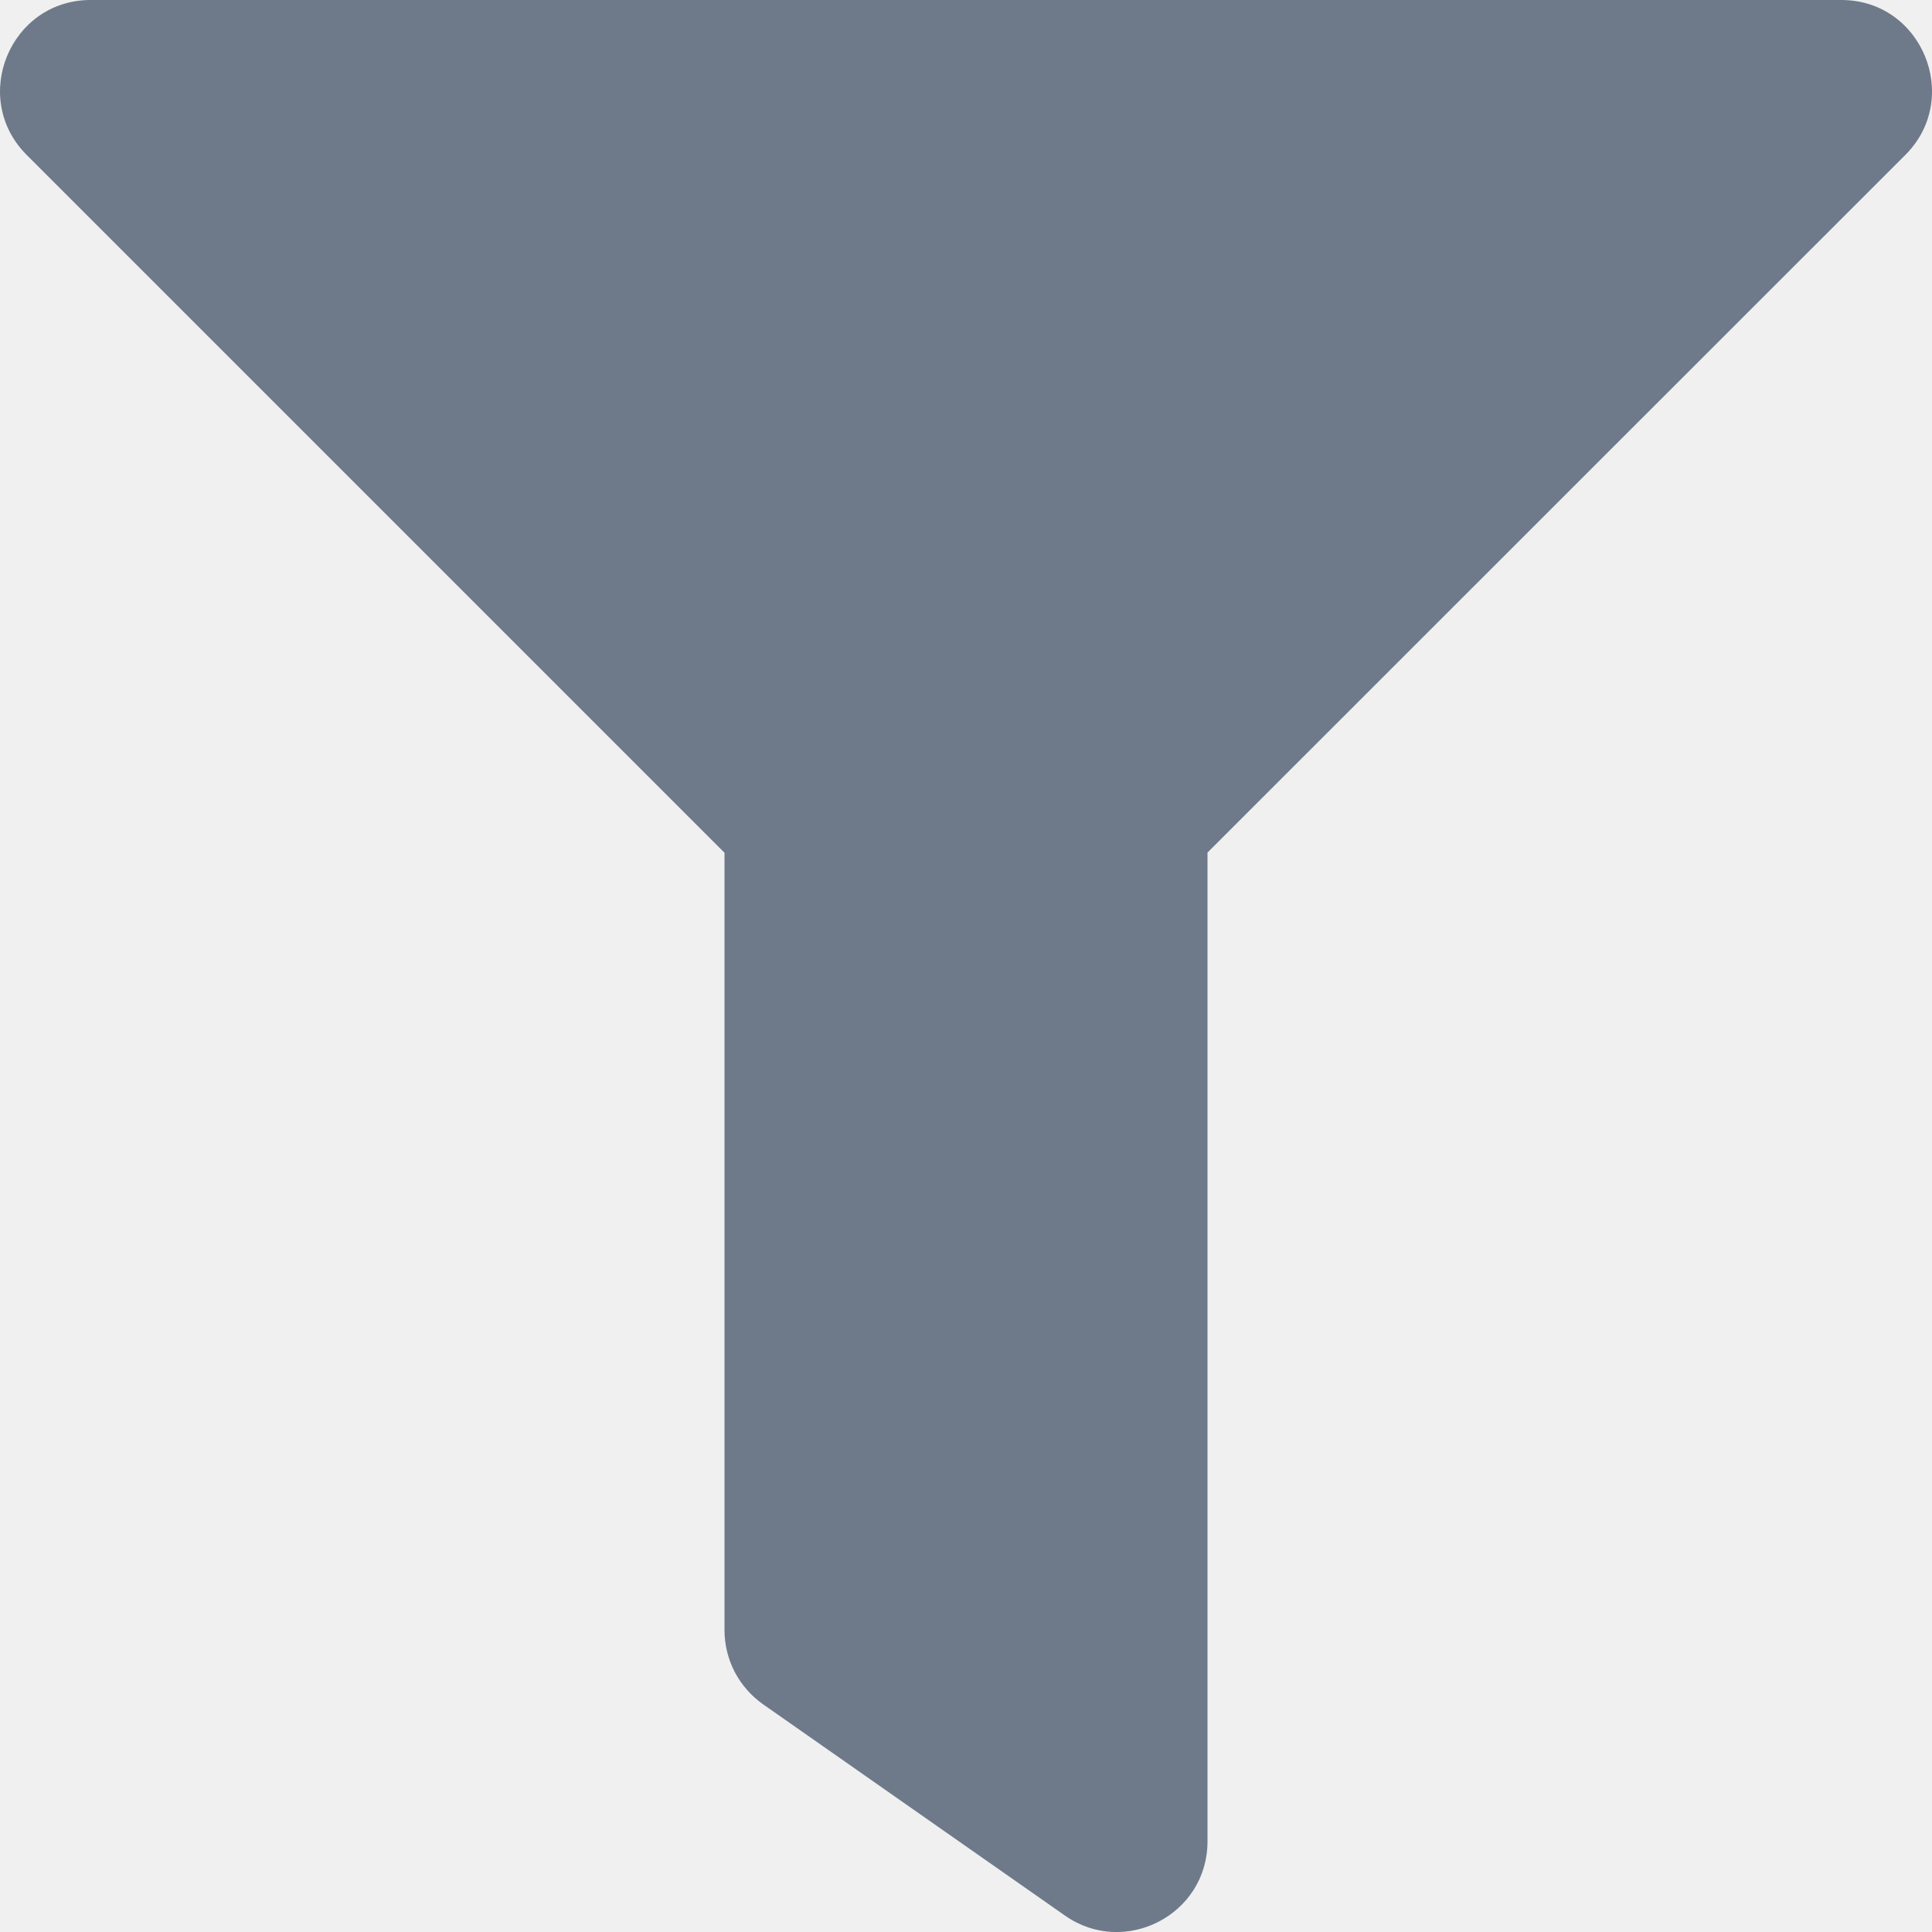
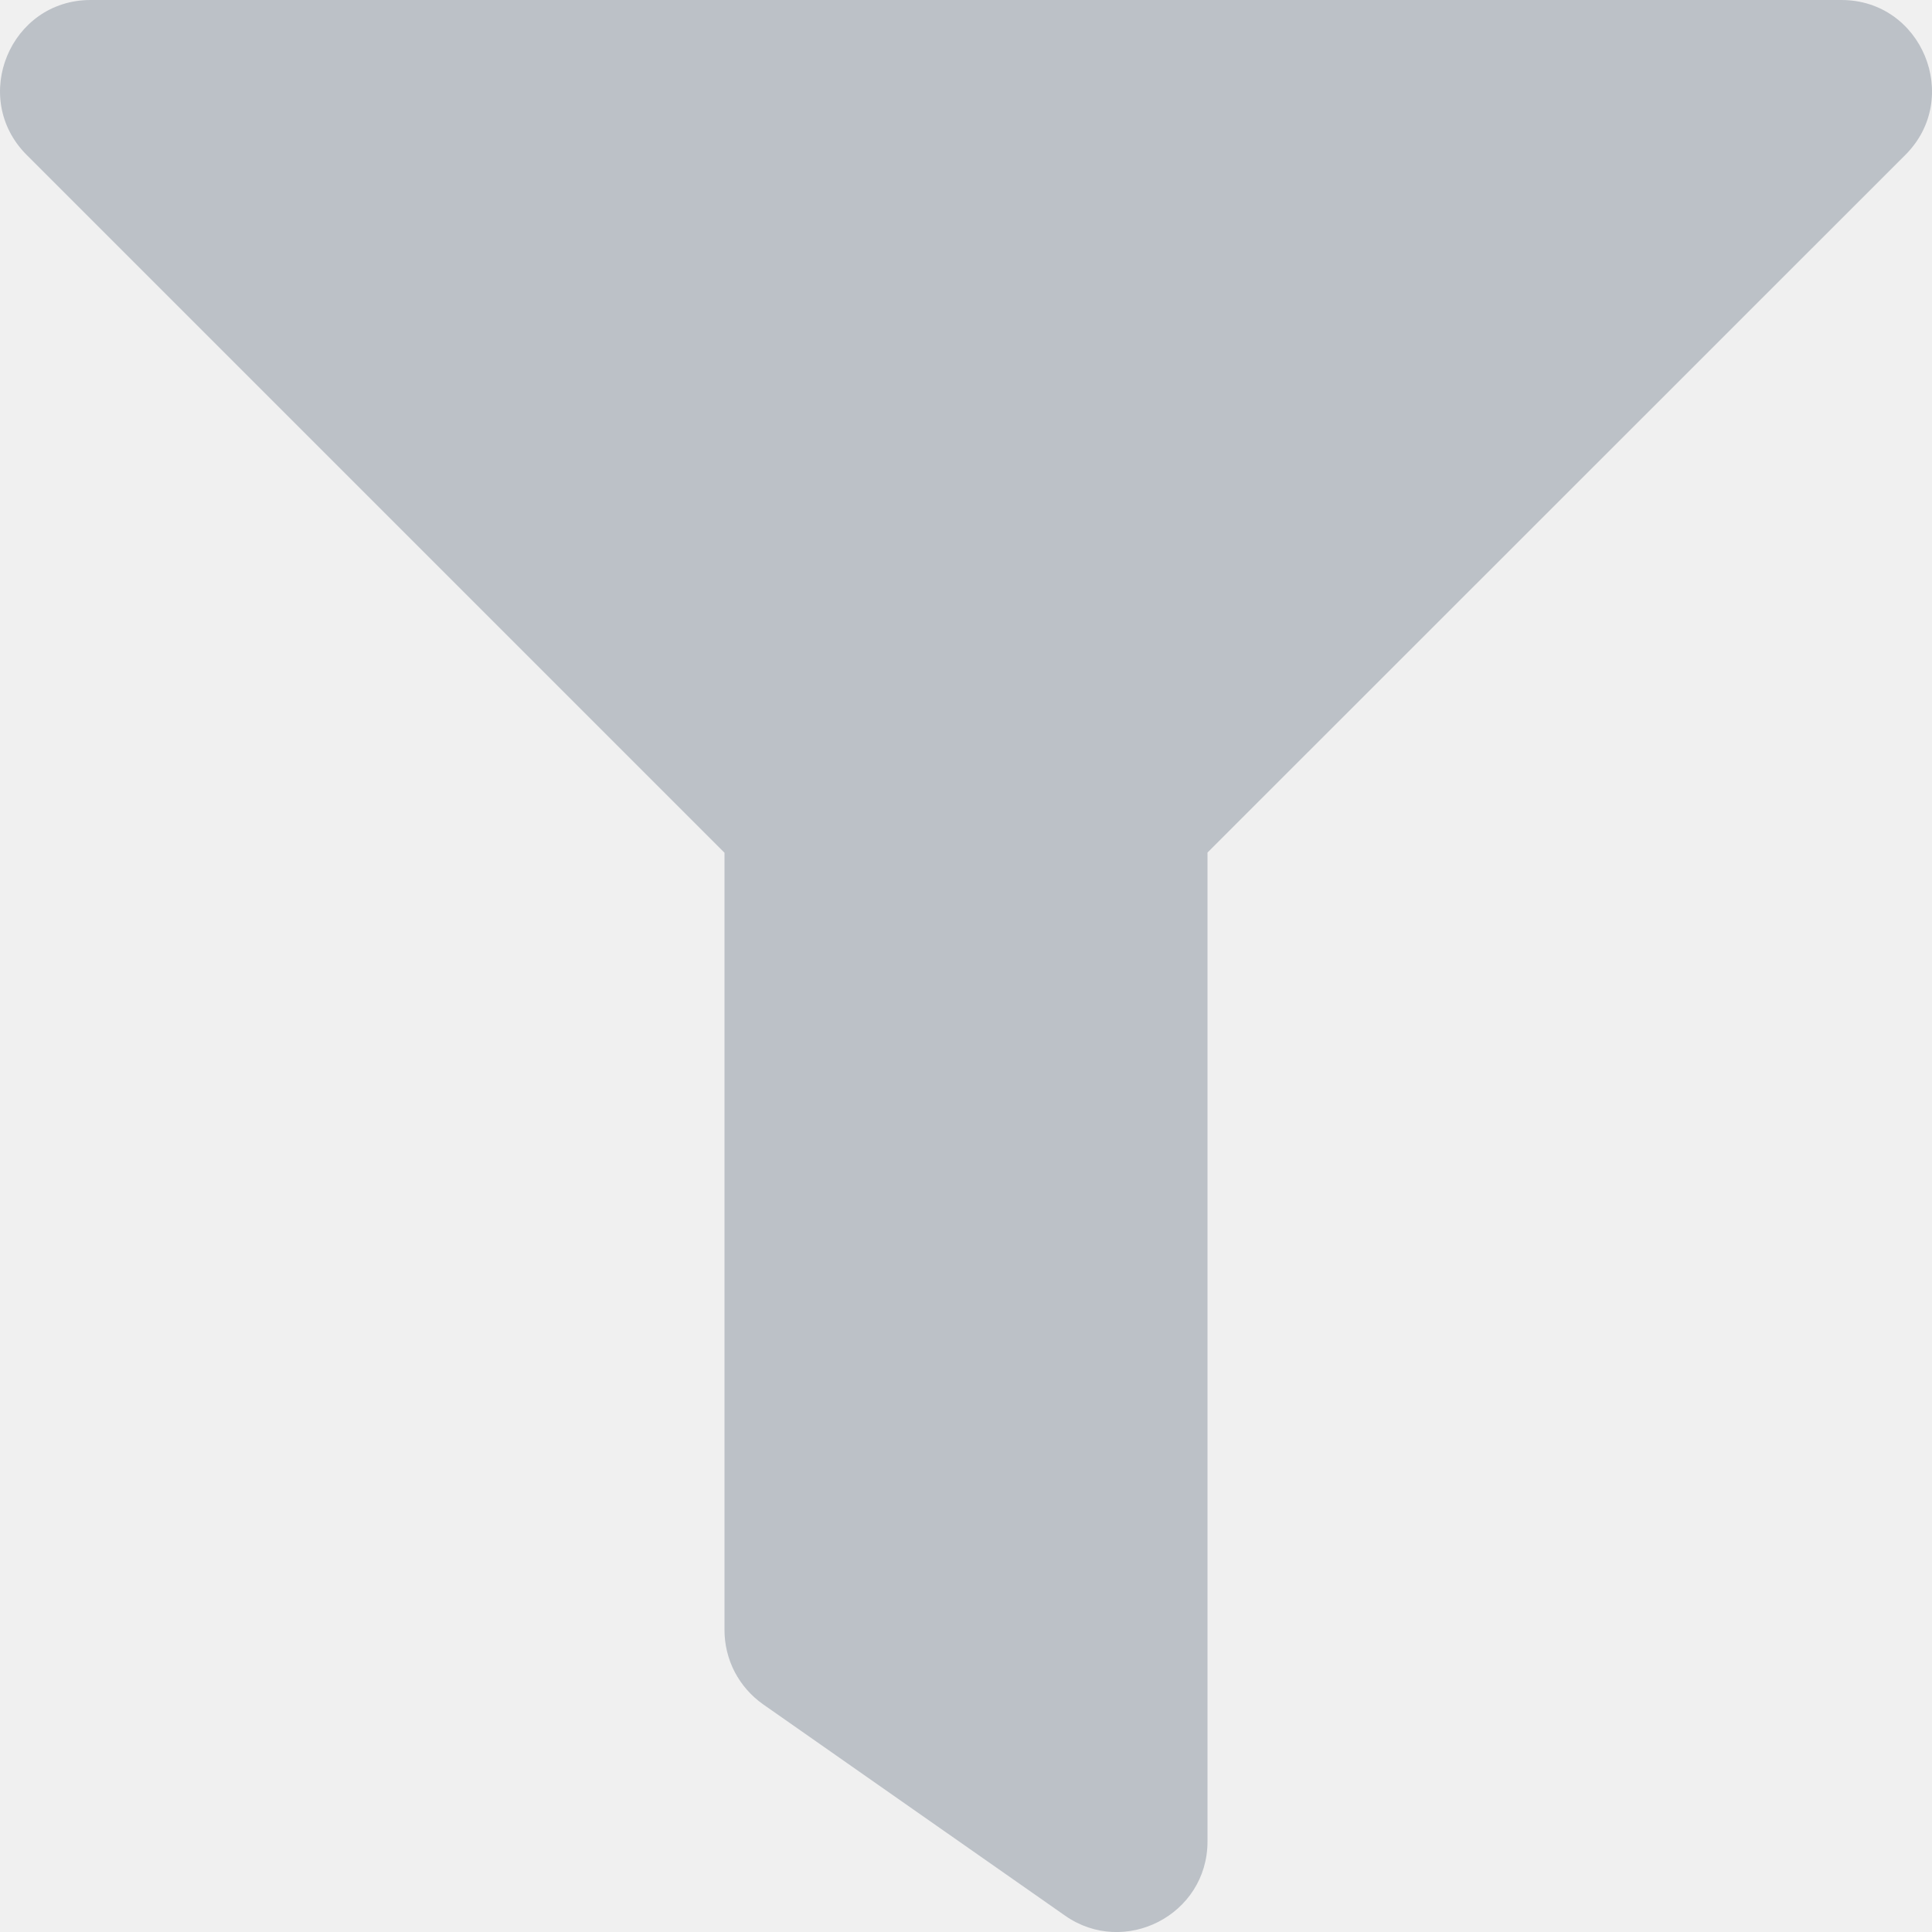
<svg xmlns="http://www.w3.org/2000/svg" width="18" height="18" viewBox="0 0 18 18" fill="none">
  <g clip-path="url(#clip0)">
-     <path d="M17.754 1.441L11.25 7.943V17.156C11.25 17.842 10.476 18.236 9.922 17.847L7.11 15.879C6.999 15.801 6.908 15.697 6.845 15.577C6.783 15.457 6.75 15.323 6.75 15.188V7.945L0.246 1.441C-0.281 0.909 0.095 0 0.844 0H17.156C17.906 0 18.281 0.911 17.754 1.441Z" fill="#6E7A8A" />
+     <path opacity="0.4" d="M17.754 1.441L11.25 7.943V17.156C11.25 17.842 10.476 18.236 9.922 17.847L7.11 15.879C6.999 15.801 6.908 15.697 6.845 15.577C6.783 15.457 6.75 15.323 6.75 15.188V7.945L0.246 1.441C-0.281 0.909 0.095 0 0.844 0H17.156C17.906 0 18.281 0.911 17.754 1.441Z" fill="#6E7A8A" />
  </g>
  <defs>
    <clipPath id="clip0">
      <rect width="18" height="18" fill="white" />
    </clipPath>
  </defs>
</svg>
